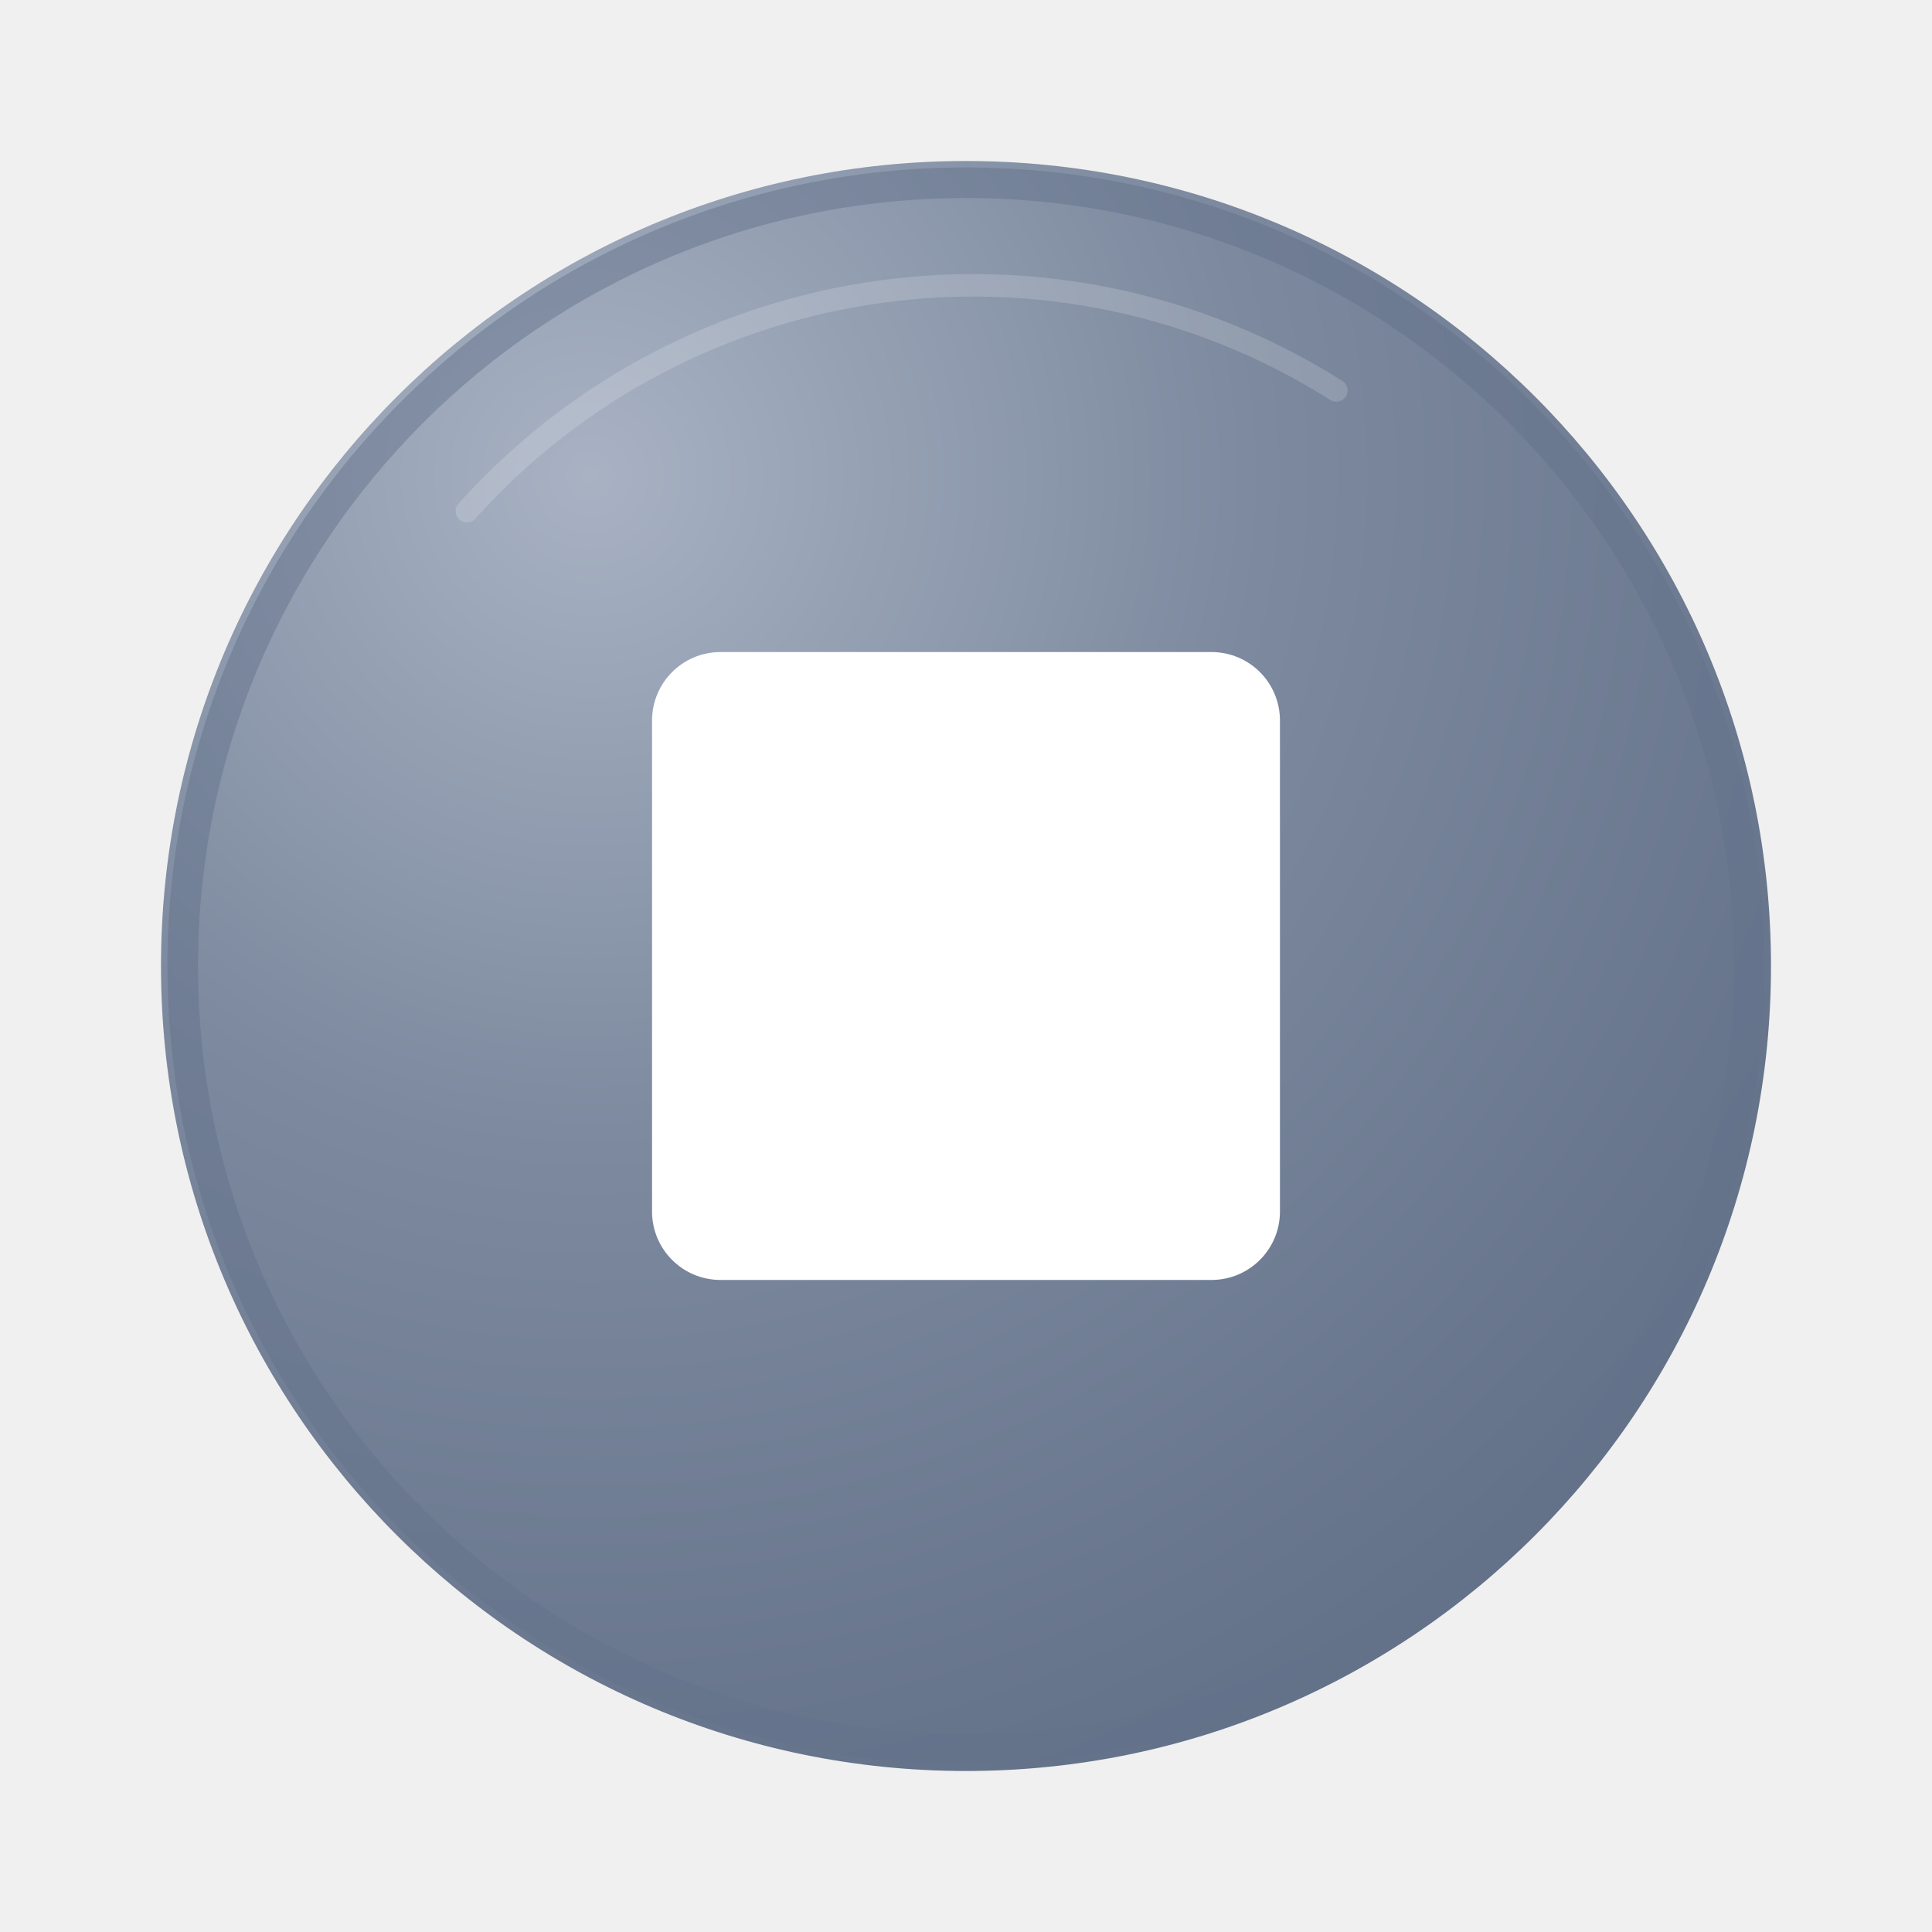
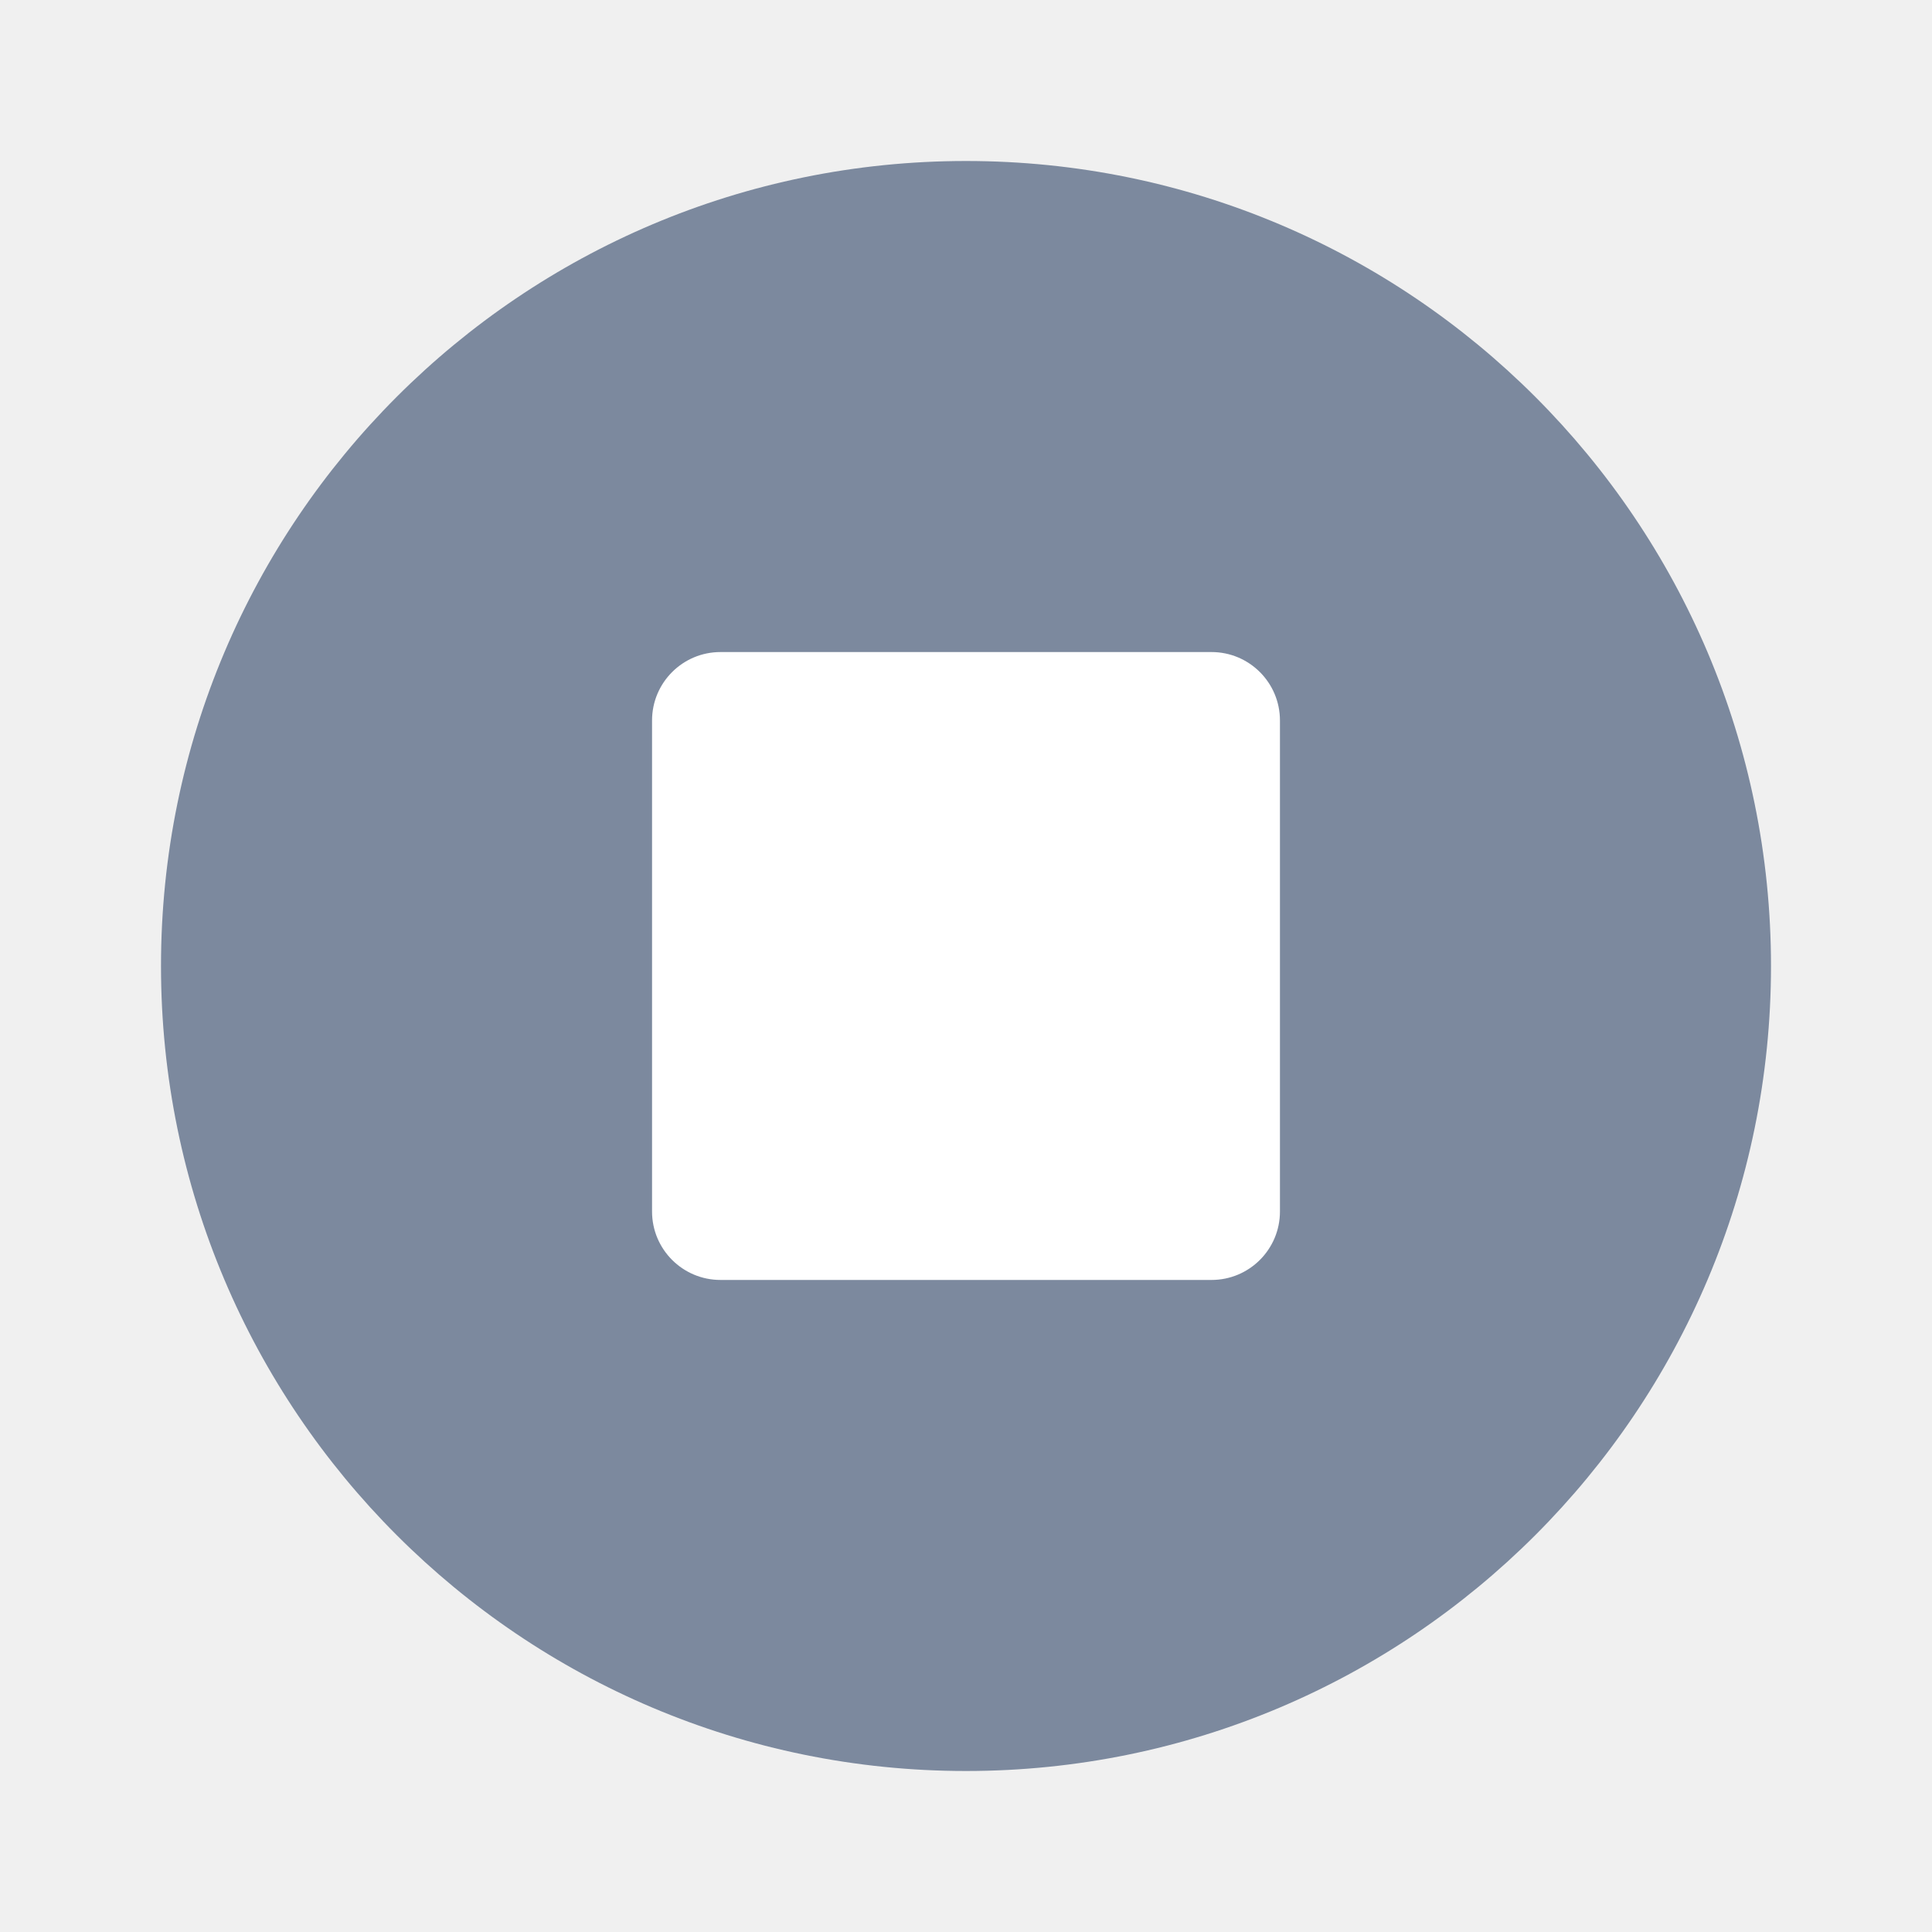
<svg xmlns="http://www.w3.org/2000/svg" width="24" height="24" viewBox="0 0 24 24" fill="none" stroke="#20232a" stroke-width="1.5" stroke-linecap="round" stroke-linejoin="round">
-   <defs>
-     <linearGradient id="sky" x2="0" y2="1">
-       <stop stop-color="#c1edff" />
-       <stop offset="1" stop-color="#85d3fb" />
-     </linearGradient>
-     <linearGradient id="blue" x2="0" y2="1">
-       <stop stop-color="#5bb5ff" />
-       <stop offset=".6" stop-color="#327dff" />
-       <stop offset="1" stop-color="#1758f2" />
-     </linearGradient>
-     <linearGradient id="amber-warning" x2="0" y2="1">
-       <stop stop-color="#ffc838" />
-       <stop offset="1" stop-color="#f88618" />
-     </linearGradient>
-     <linearGradient id="amber-conflict" x2="0" y2="1">
-       <stop stop-color="#fff0c8" />
-       <stop offset="1" stop-color="#ffd178" />
-     </linearGradient>
-     <linearGradient id="amber-archive" x2="0" y2="1">
-       <stop stop-color="#ffd353" />
-       <stop offset="1" stop-color="#ffaf30" />
-     </linearGradient>
-     <linearGradient id="amber-image" x2="0" y2="1">
-       <stop stop-color="#ffe5b4" />
-       <stop offset="1" stop-color="#ffd188" />
-     </linearGradient>
-   </defs>
-   <defs>
-     <radialGradient id="status-stopped-disc" cx=".27" cy=".2" r=".86">
-       <stop stop-color="#a8b2c3" />
-       <stop offset=".48" stop-color="#7c899e" />
-       <stop offset="1" stop-color="#637189" />
-     </radialGradient>
-   </defs>
-   <circle cx="12" cy="12" r="10" fill="url(#status-stopped-disc)" stroke="none" />
-   <circle cx="12" cy="12" r="9.73" fill="none" stroke="#637189" stroke-opacity=".48" stroke-width=".38" />
-   <path d="M5.8 6.35a8.45 8.45 0 0 1 10.8-1.5" stroke="white" stroke-opacity=".17" stroke-width=".28" />
+   <circle cx="12" cy="12" r="10" fill="#7c899e" stroke="none" />
  <rect x="8.1" y="8.1" width="7.8" height="7.8" rx=".85" fill="white" stroke="none" />
</svg>
